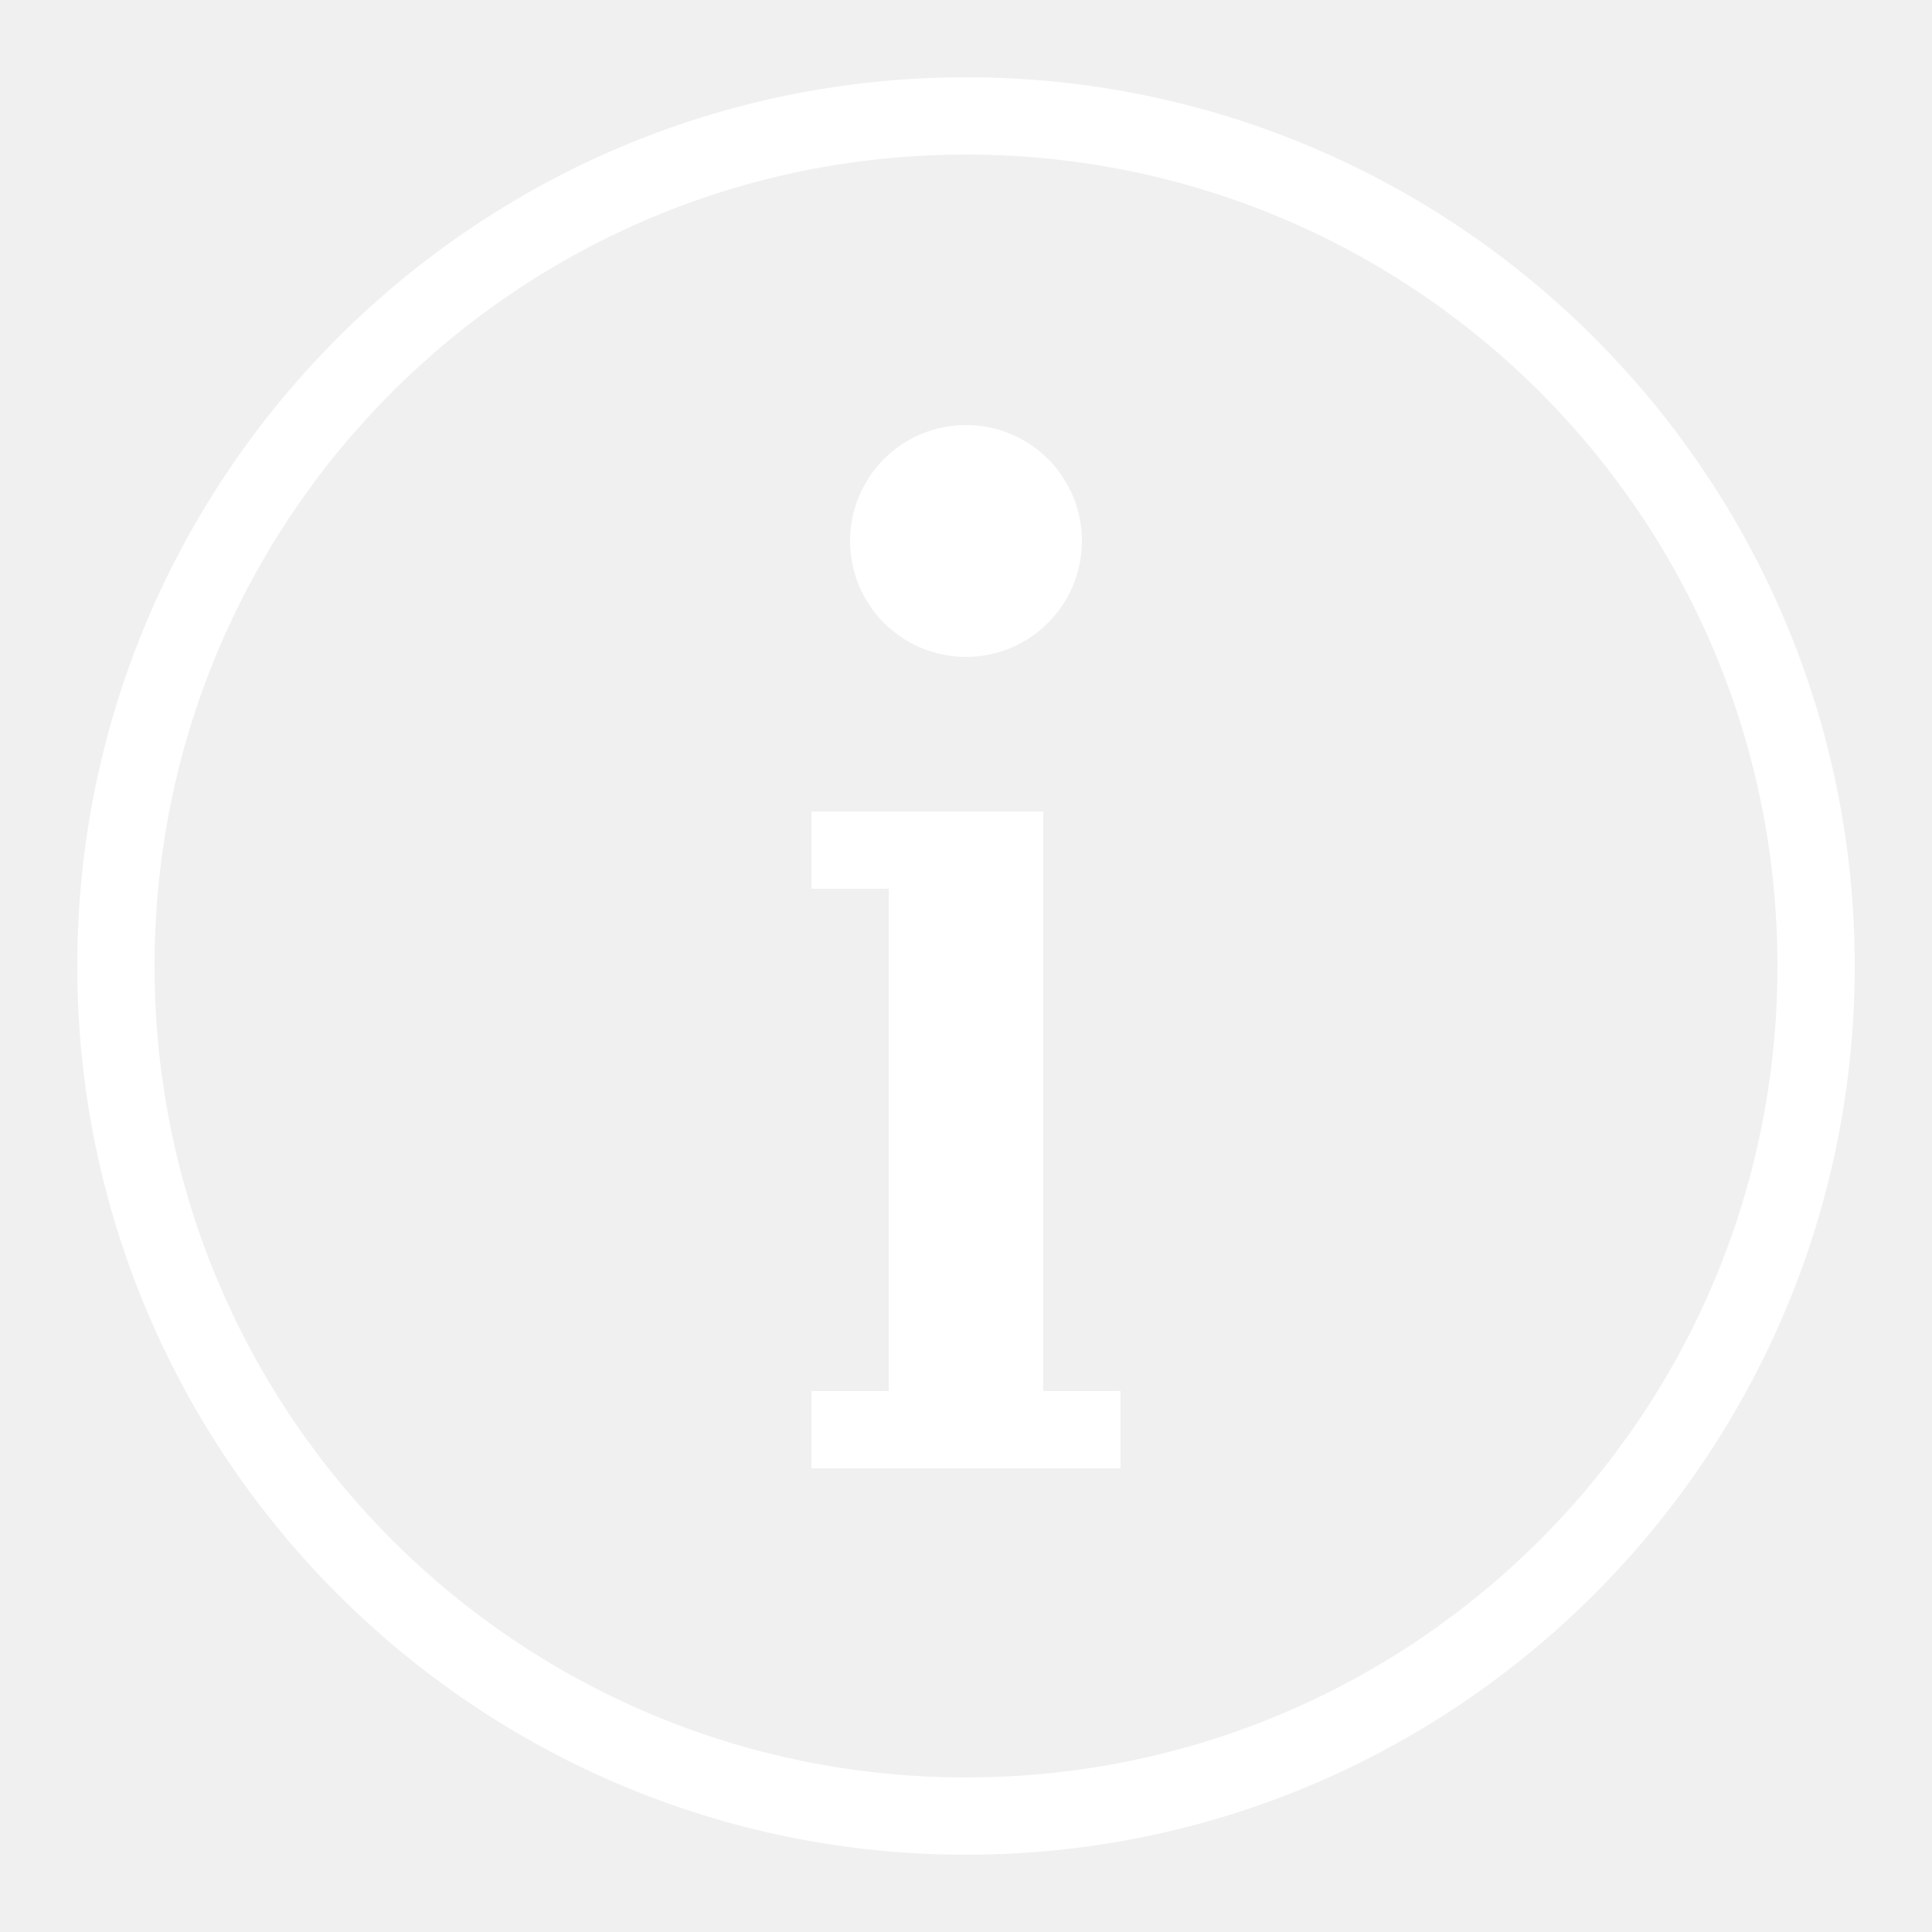
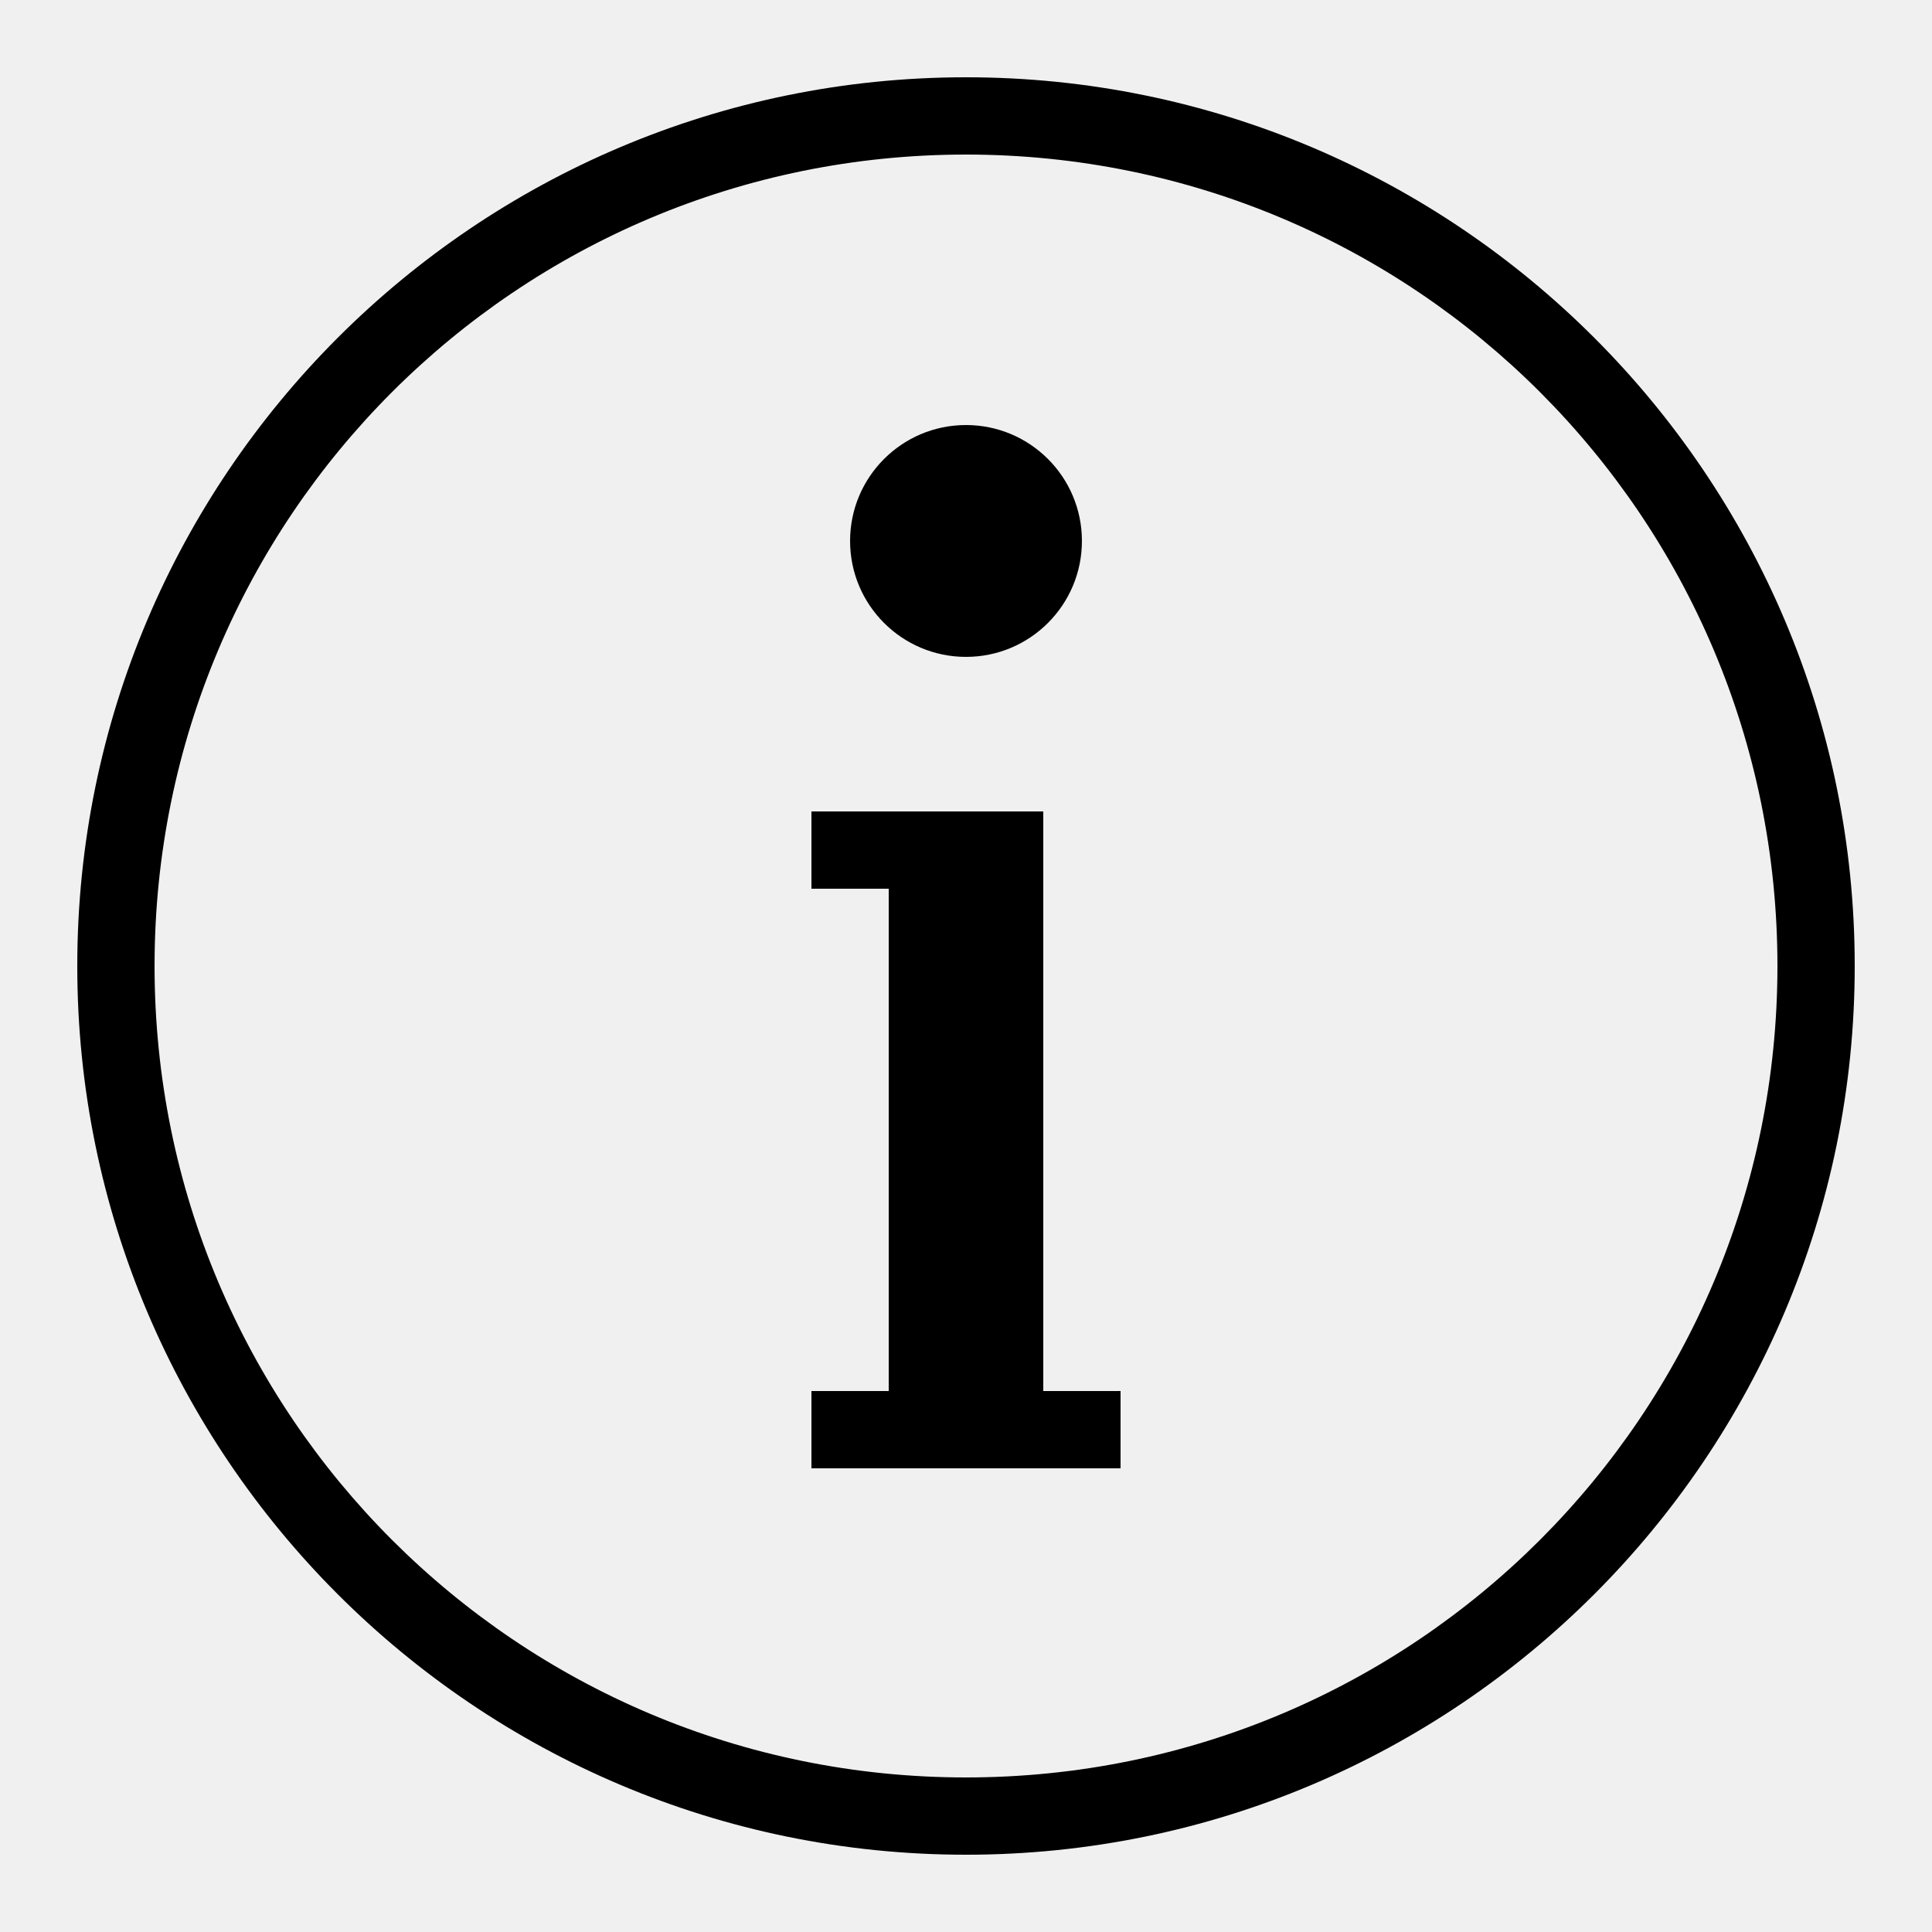
- <svg xmlns="http://www.w3.org/2000/svg" fill="#FFFFFF" viewBox="0 0 50 50" width="50px" height="50px">
+ <svg xmlns="http://www.w3.org/2000/svg" viewBox="0 0 50 50" width="50px" height="50px">
  <path d="M 25 2 C 12.309 2 2 12.309 2 25 C 2 37.691 12.309 48 25 48 C 37.691 48 48 37.691 48 25 C 48 12.309 37.691 2 25 2 z M 25 4 C 36.61 4 46 13.39 46 25 C 46 36.61 36.61 46 25 46 C 13.39 46 4 36.61 4 25 C 4 13.39 13.39 4 25 4 z M 25 11 A 3 3 0 0 0 22 14 A 3 3 0 0 0 25 17 A 3 3 0 0 0 28 14 A 3 3 0 0 0 25 11 z M 21 21 L 21 23 L 22 23 L 23 23 L 23 36 L 22 36 L 21 36 L 21 38 L 22 38 L 23 38 L 27 38 L 28 38 L 29 38 L 29 36 L 28 36 L 27 36 L 27 21 L 26 21 L 22 21 L 21 21 z" />
</svg>
